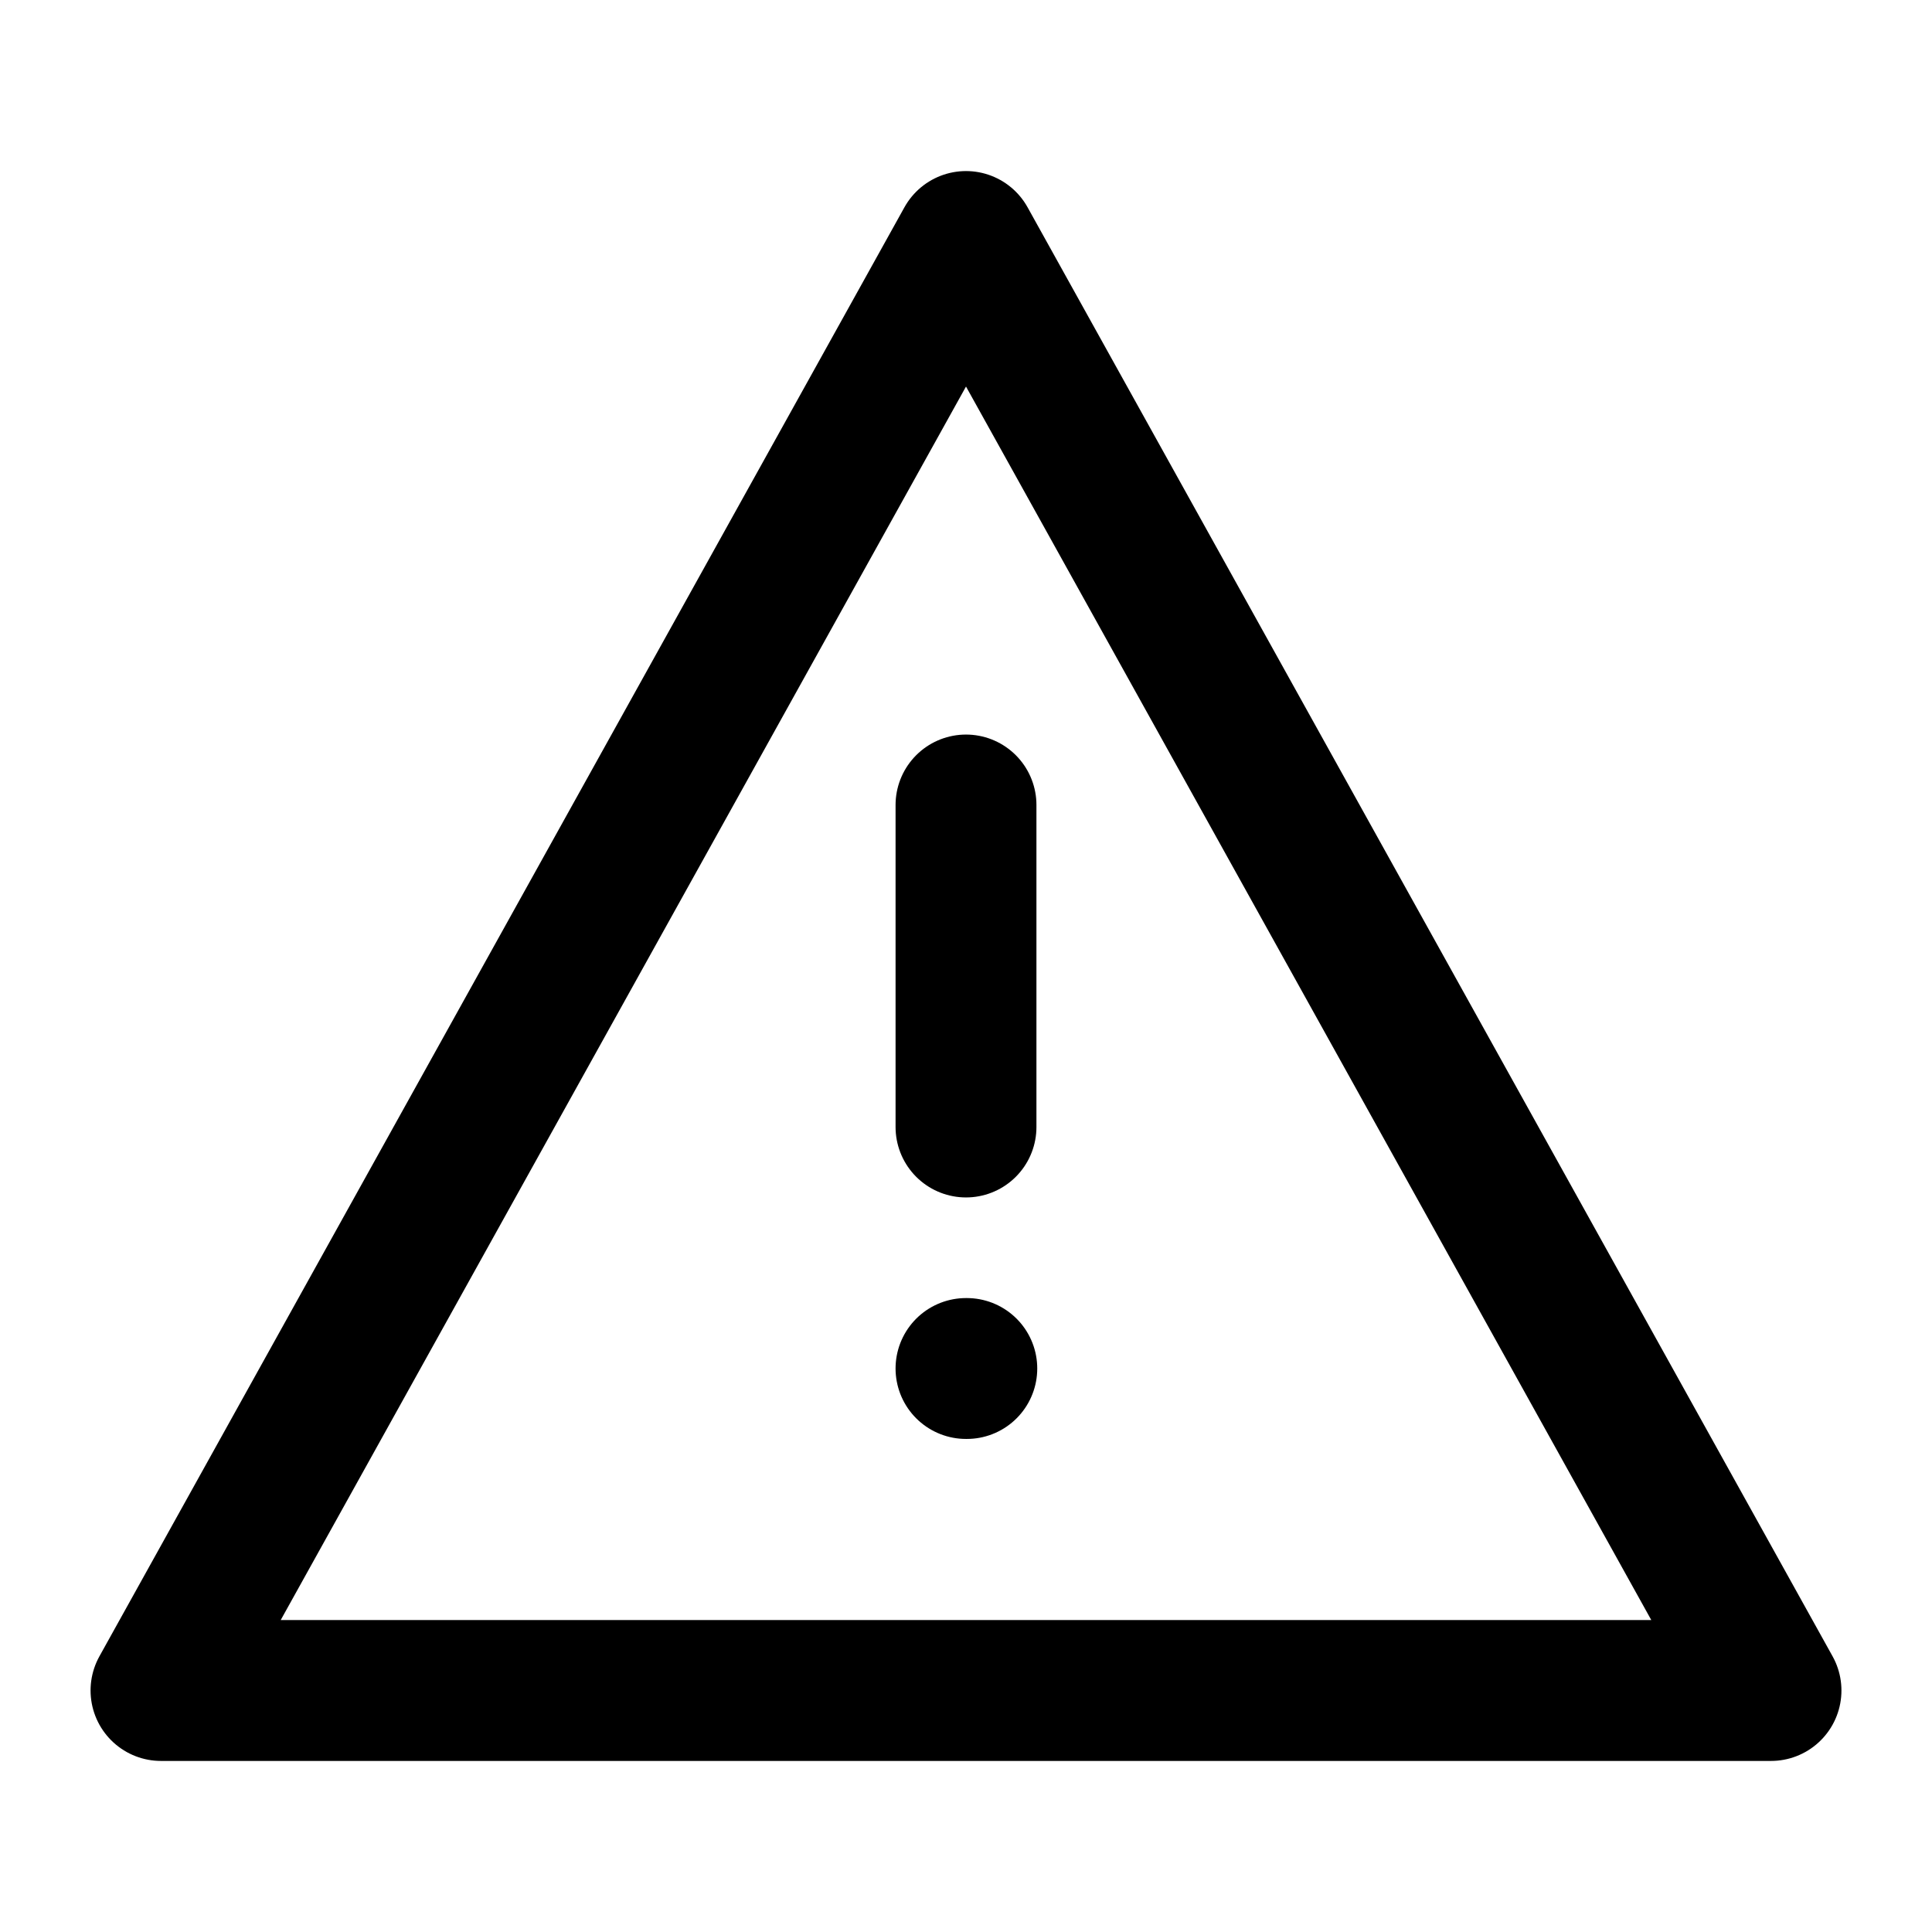
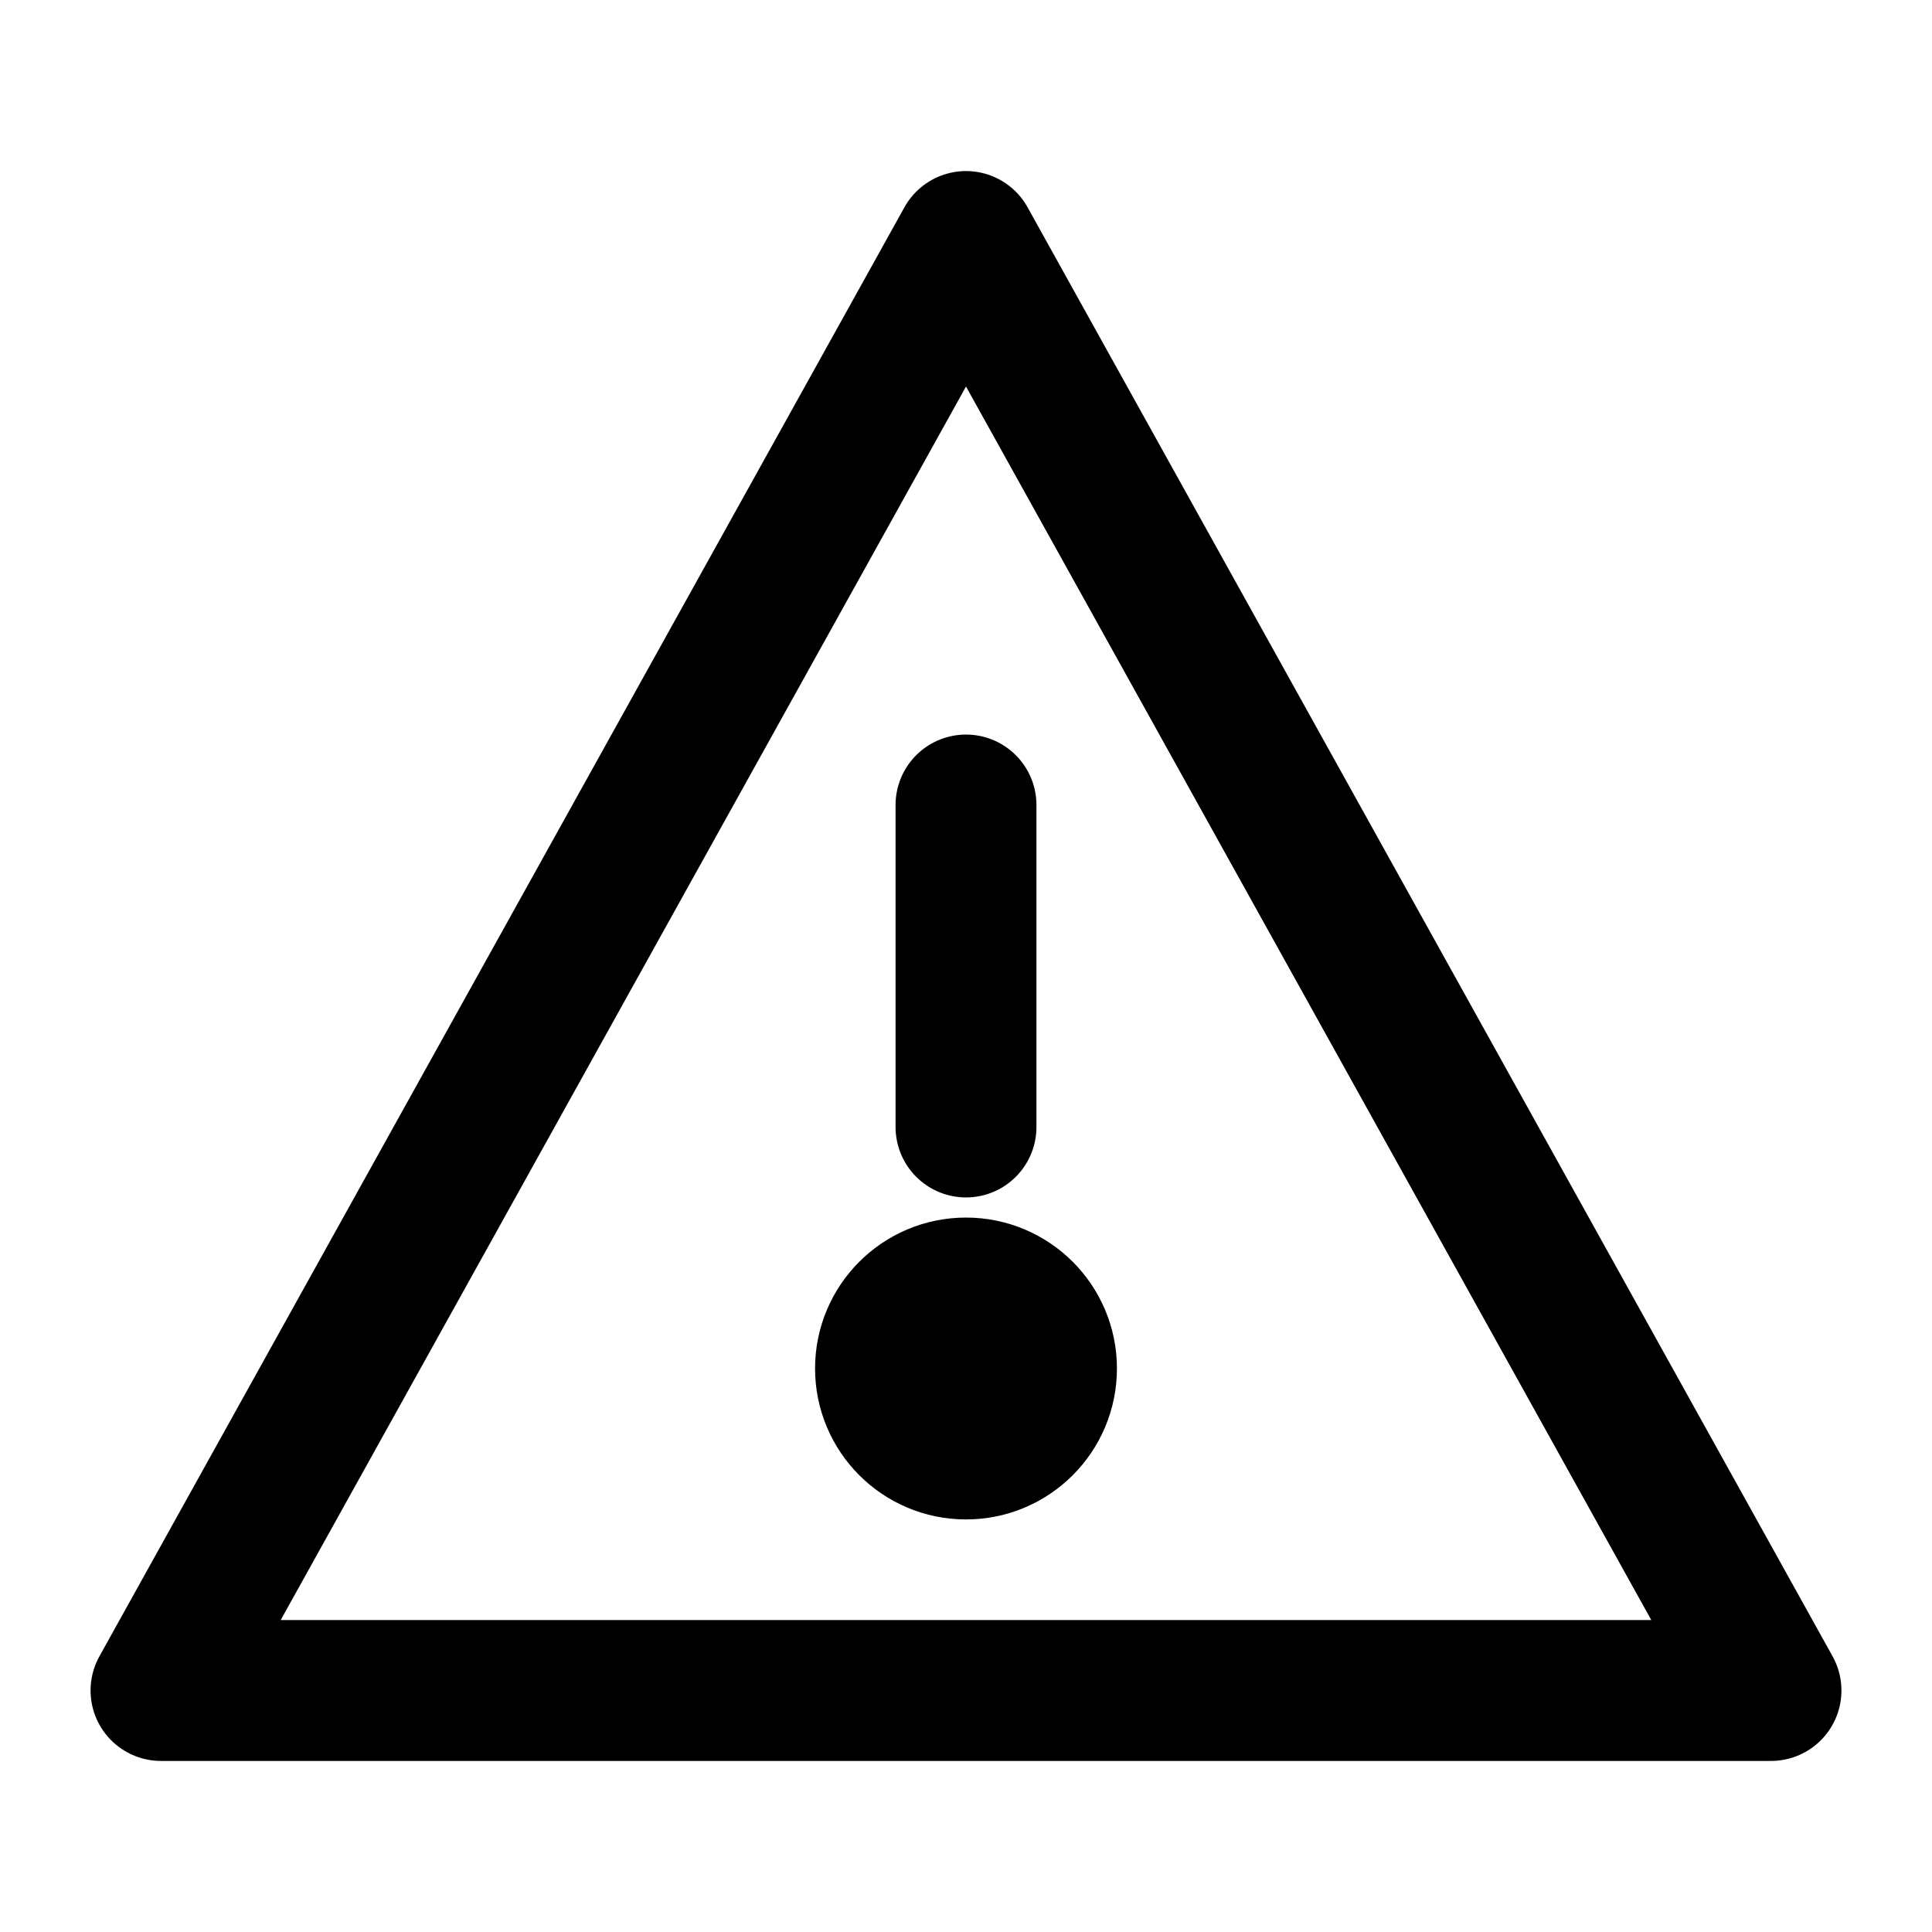
<svg xmlns="http://www.w3.org/2000/svg" viewBox="0 0 24 24" fill="none" stroke="currentColor" stroke-width="1.75" stroke-linecap="round" stroke-linejoin="round">
-   <path d="M12 3l10 18H2z M12 10v4 M12 17h.01" />
+   <path d="M12 3l10 18H2z M12 10v4" />
+   <circle cx="12" cy="17" r="1" fill="currentColor" />
</svg>
